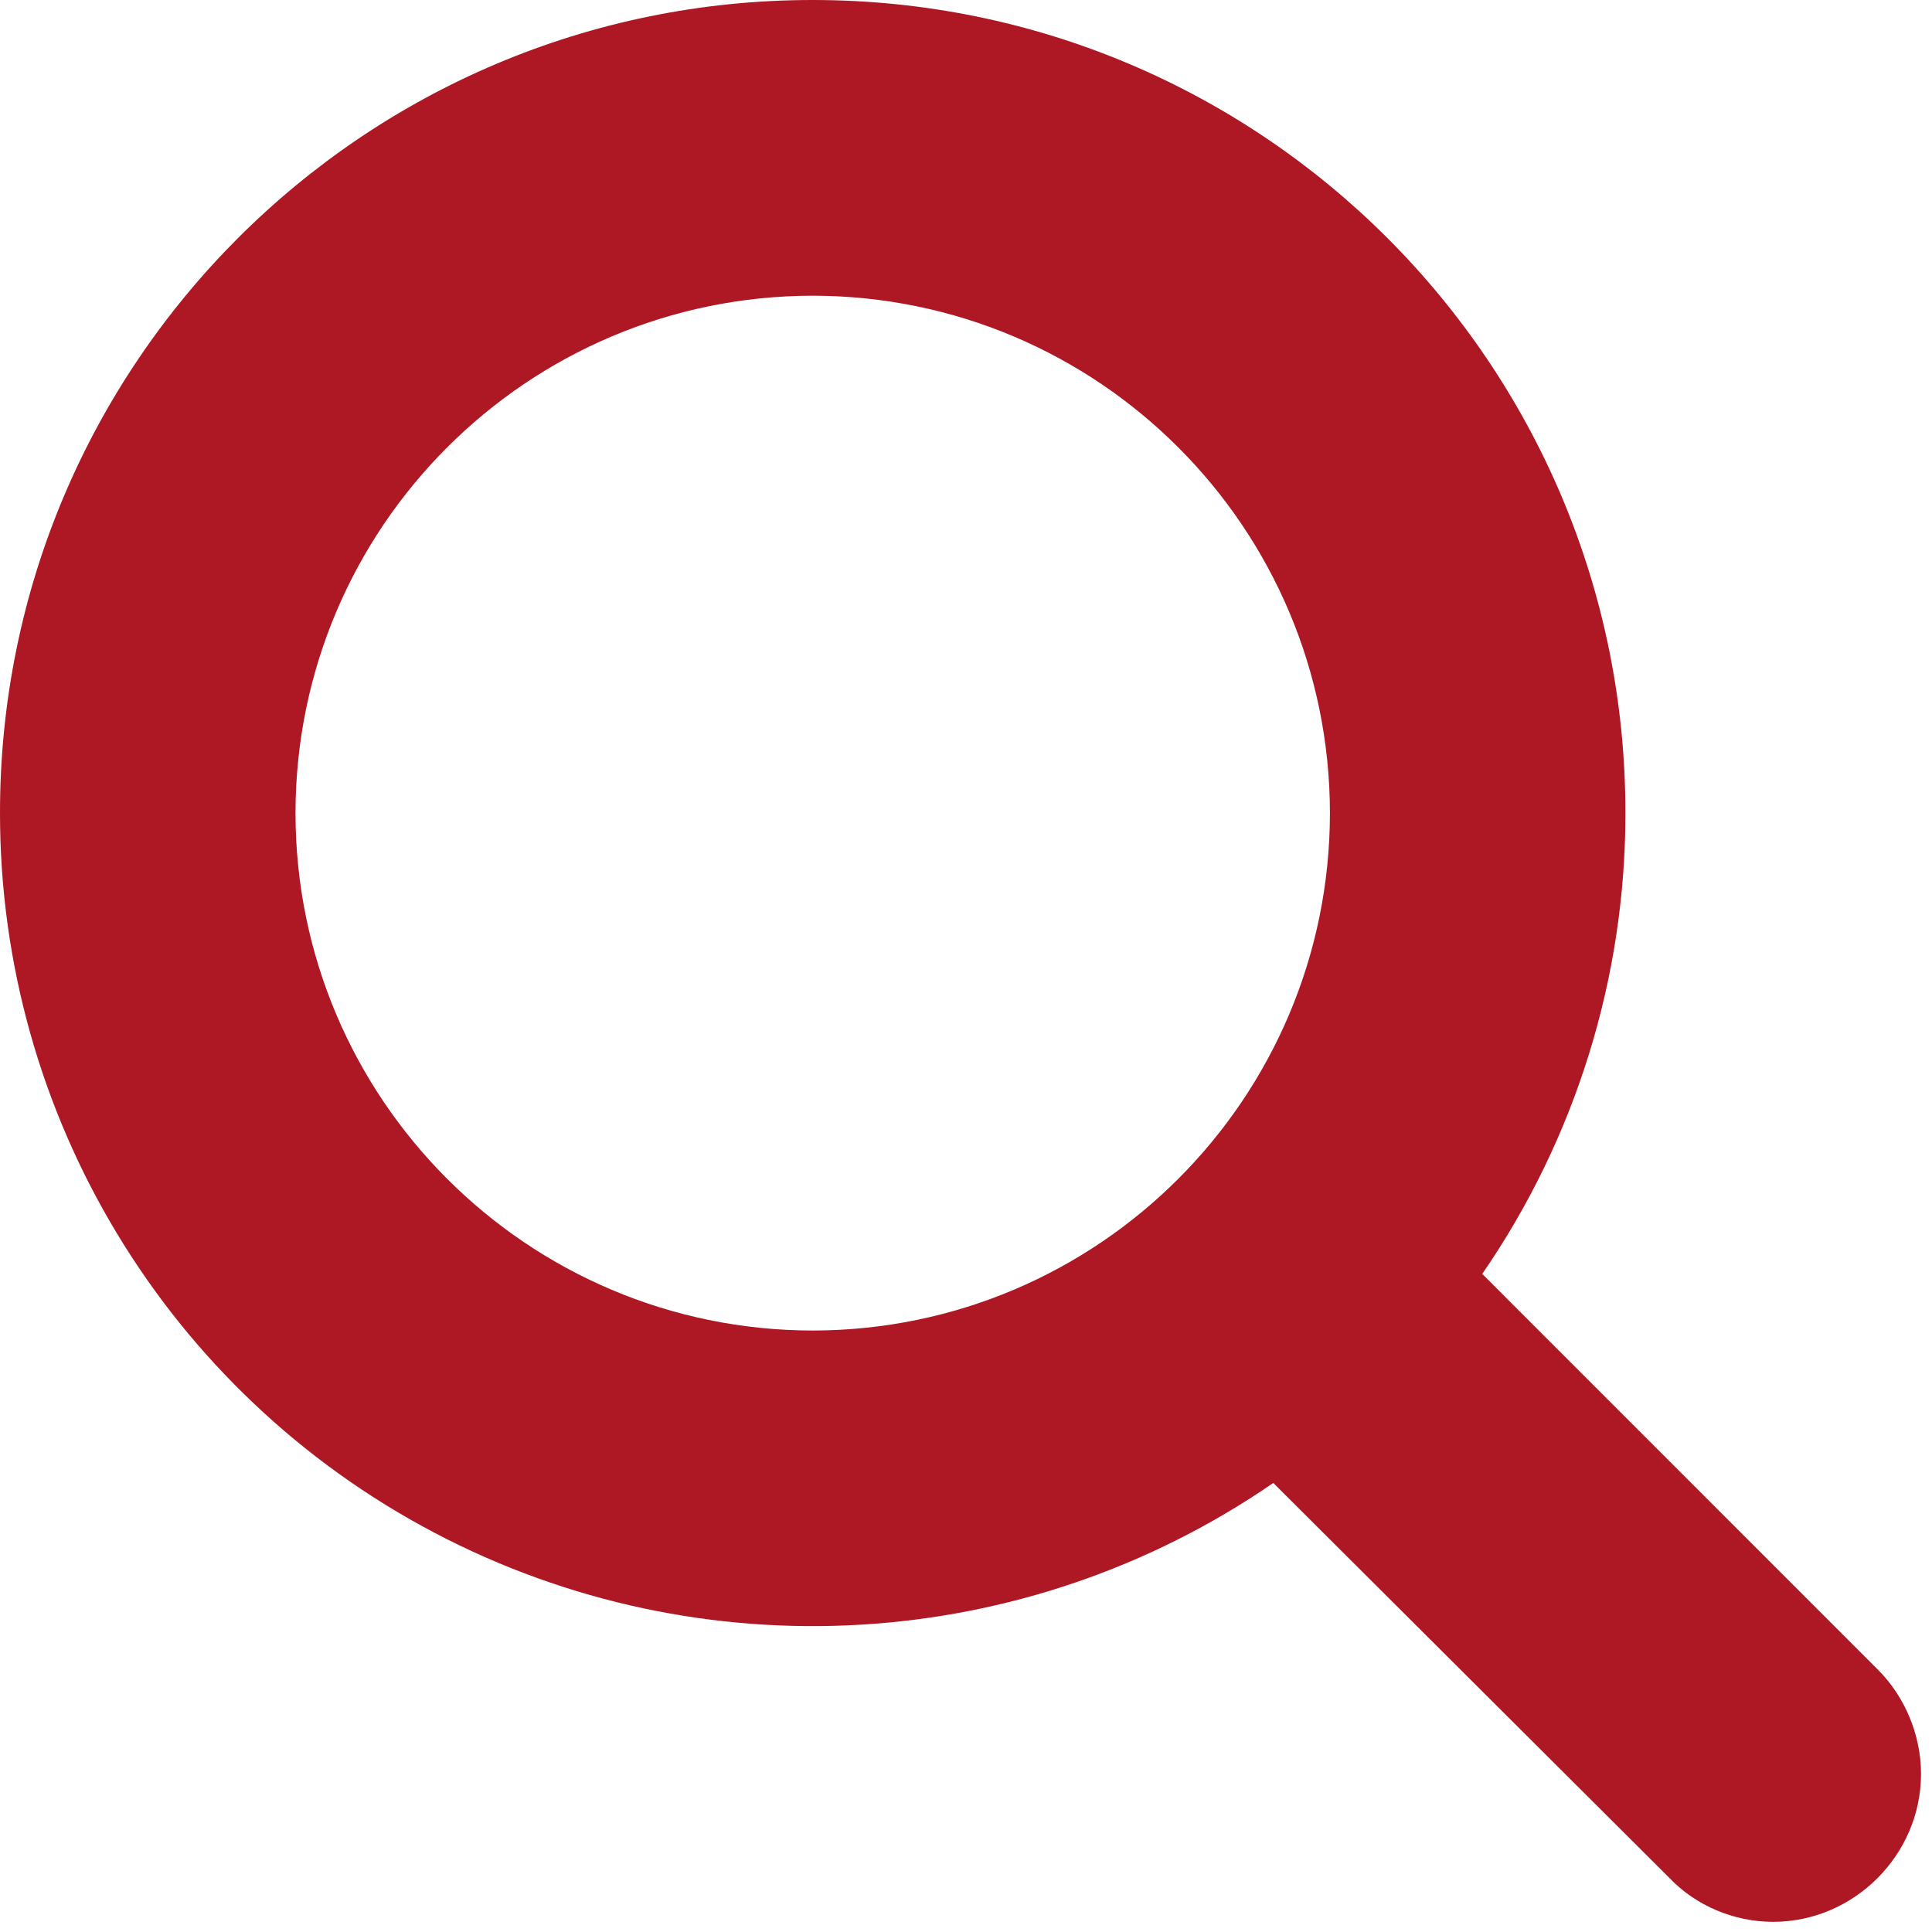
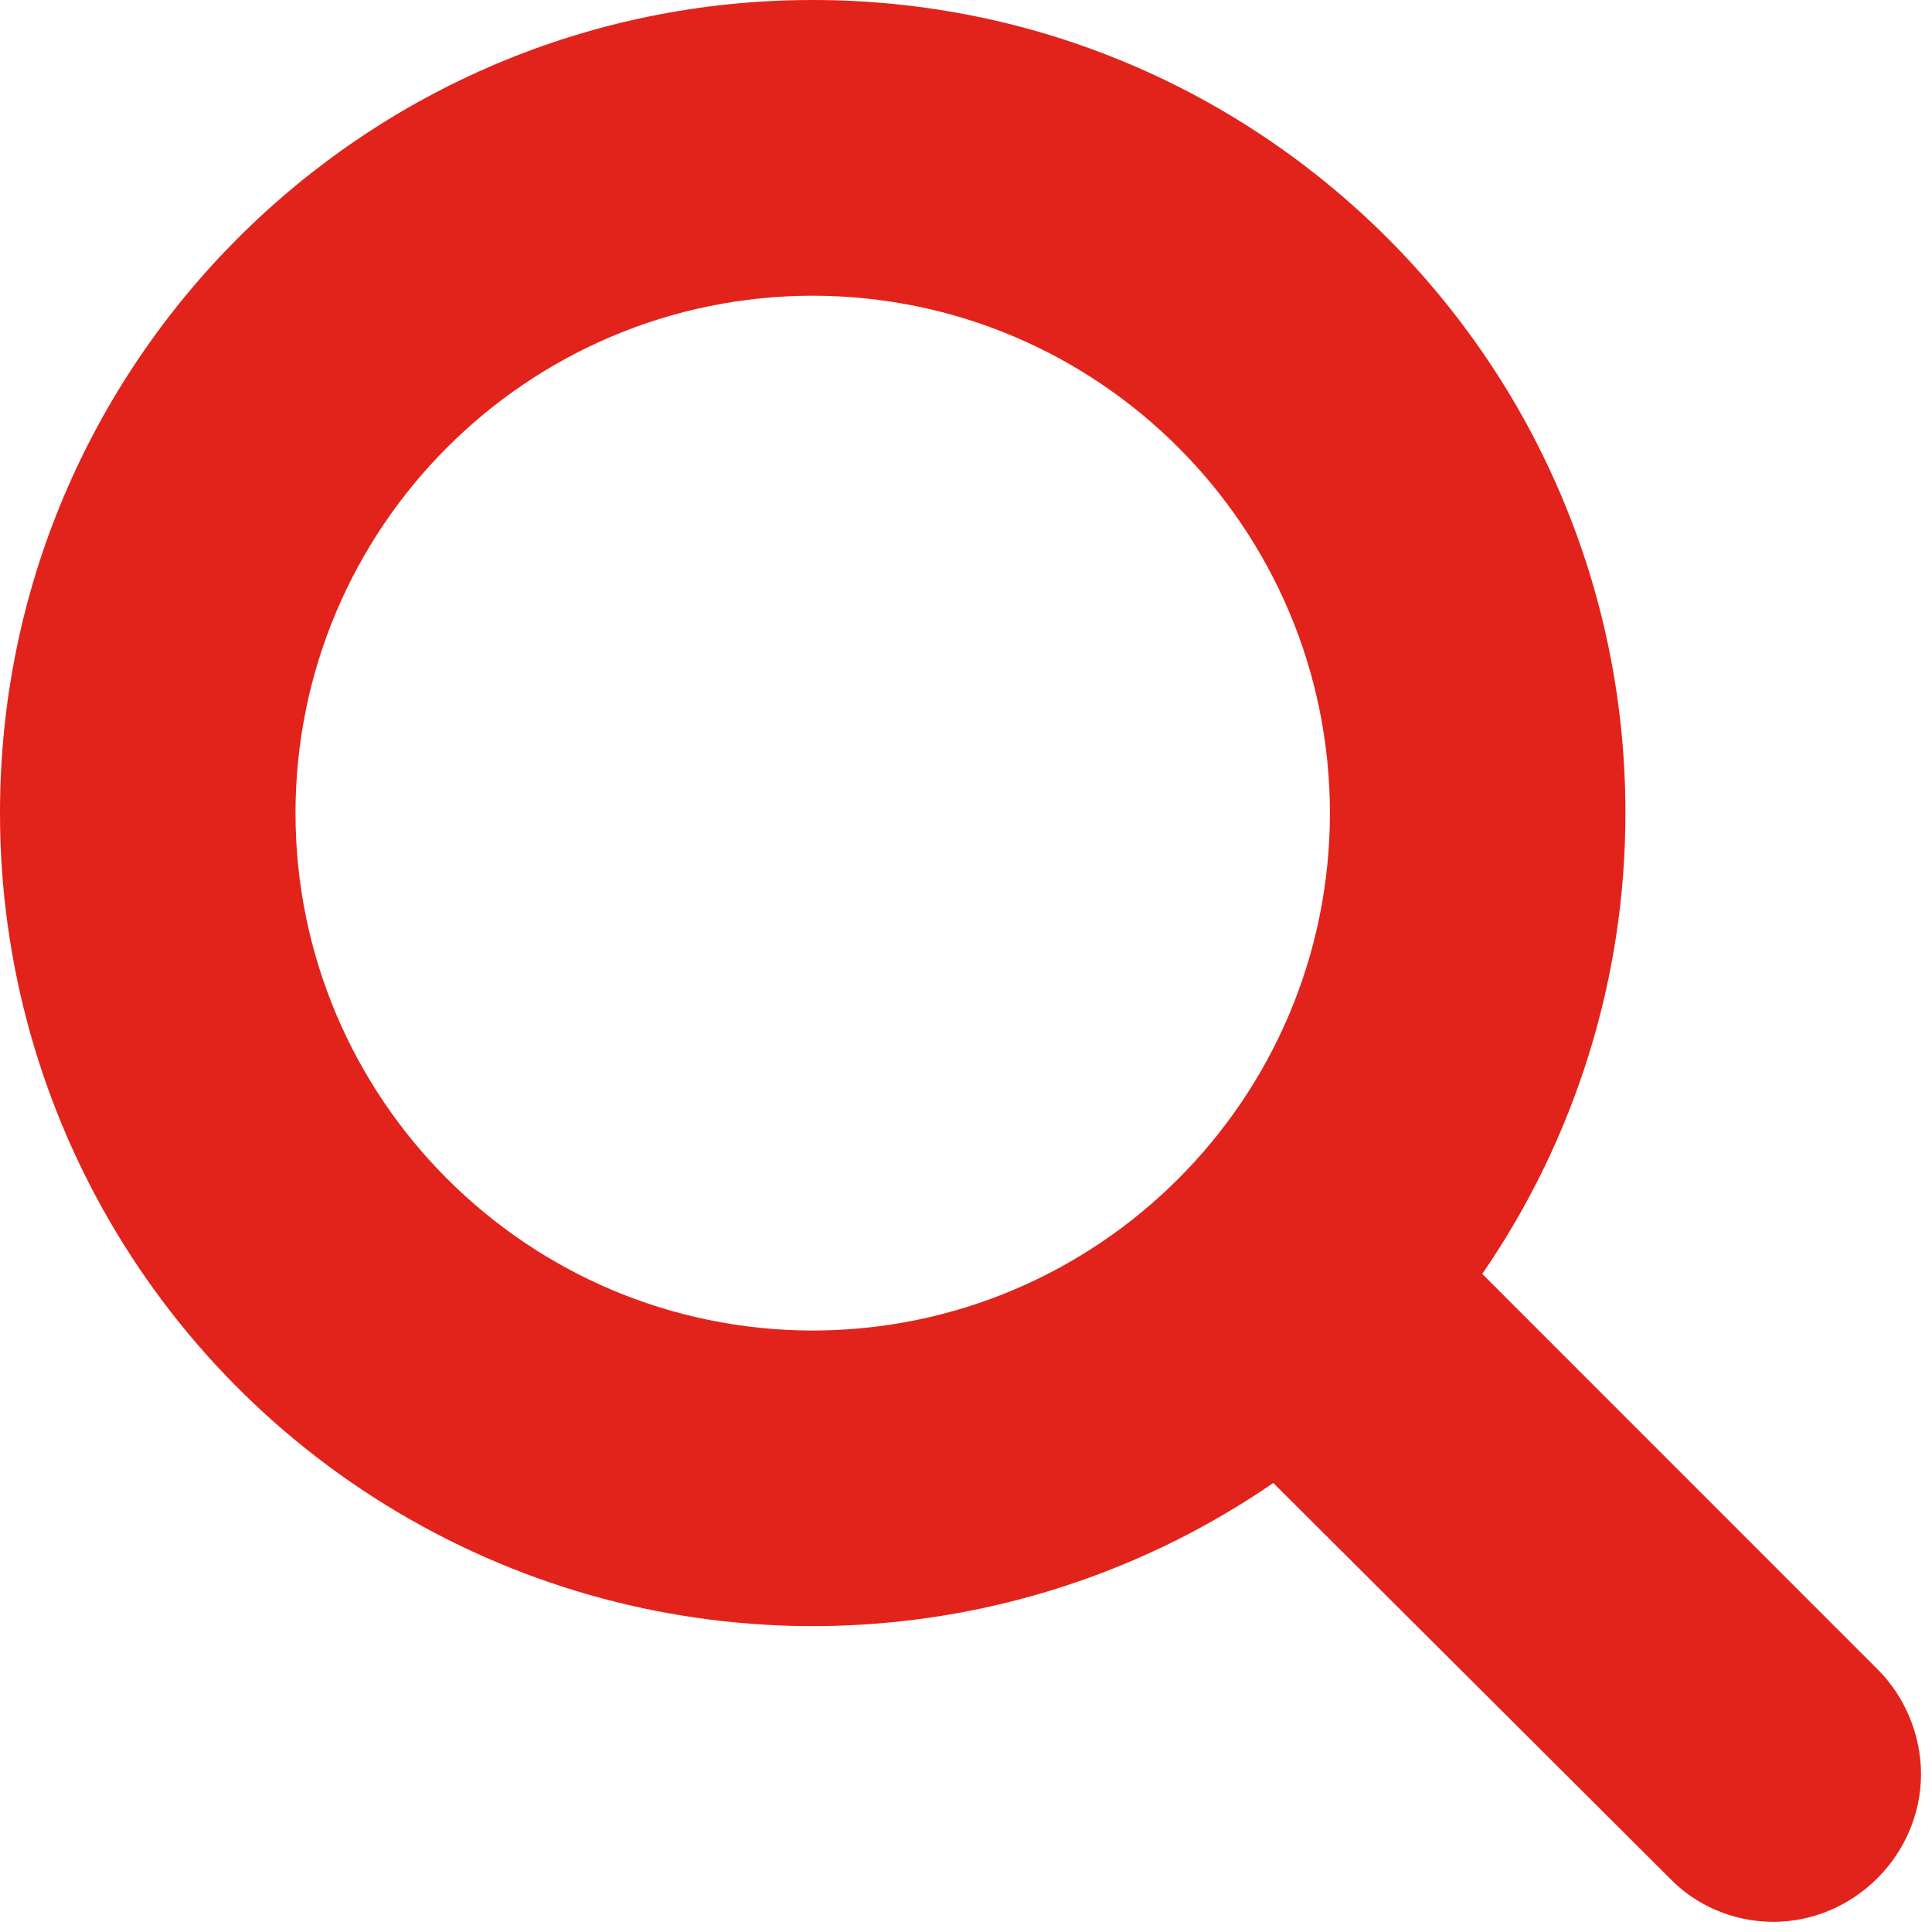
<svg xmlns="http://www.w3.org/2000/svg" width="19" height="19" viewBox="0 0 19 19">
-   <path d="M13.079 7.996a5.093 5.093 0 0 1-5.086 5.089 5.093 5.093 0 0 1-5.087-5.089 5.093 5.093 0 0 1 5.087-5.088 5.093 5.093 0 0 1 5.086 5.088zm5.813 9.45c0-.386-.16-.76-.42-1.022l-3.895-3.896a7.98 7.98 0 0 0 1.408-4.532A7.992 7.992 0 0 0 7.993 0 7.992 7.992 0 0 0 0 7.996a7.992 7.992 0 0 0 12.522 6.588l3.895 3.884c.26.273.635.432 1.021.432.795 0 1.454-.659 1.454-1.454z" fill="#AE1824" fill-rule="evenodd" />
+   <path d="M13.079 7.996a5.093 5.093 0 0 1-5.086 5.089 5.093 5.093 0 0 1-5.087-5.089 5.093 5.093 0 0 1 5.087-5.088 5.093 5.093 0 0 1 5.086 5.088zm5.813 9.45c0-.386-.16-.76-.42-1.022l-3.895-3.896a7.98 7.98 0 0 0 1.408-4.532A7.992 7.992 0 0 0 7.993 0 7.992 7.992 0 0 0 0 7.996a7.992 7.992 0 0 0 12.522 6.588l3.895 3.884c.26.273.635.432 1.021.432.795 0 1.454-.659 1.454-1.454z" fill="#E2231B" fill-rule="evenodd" />
</svg>
